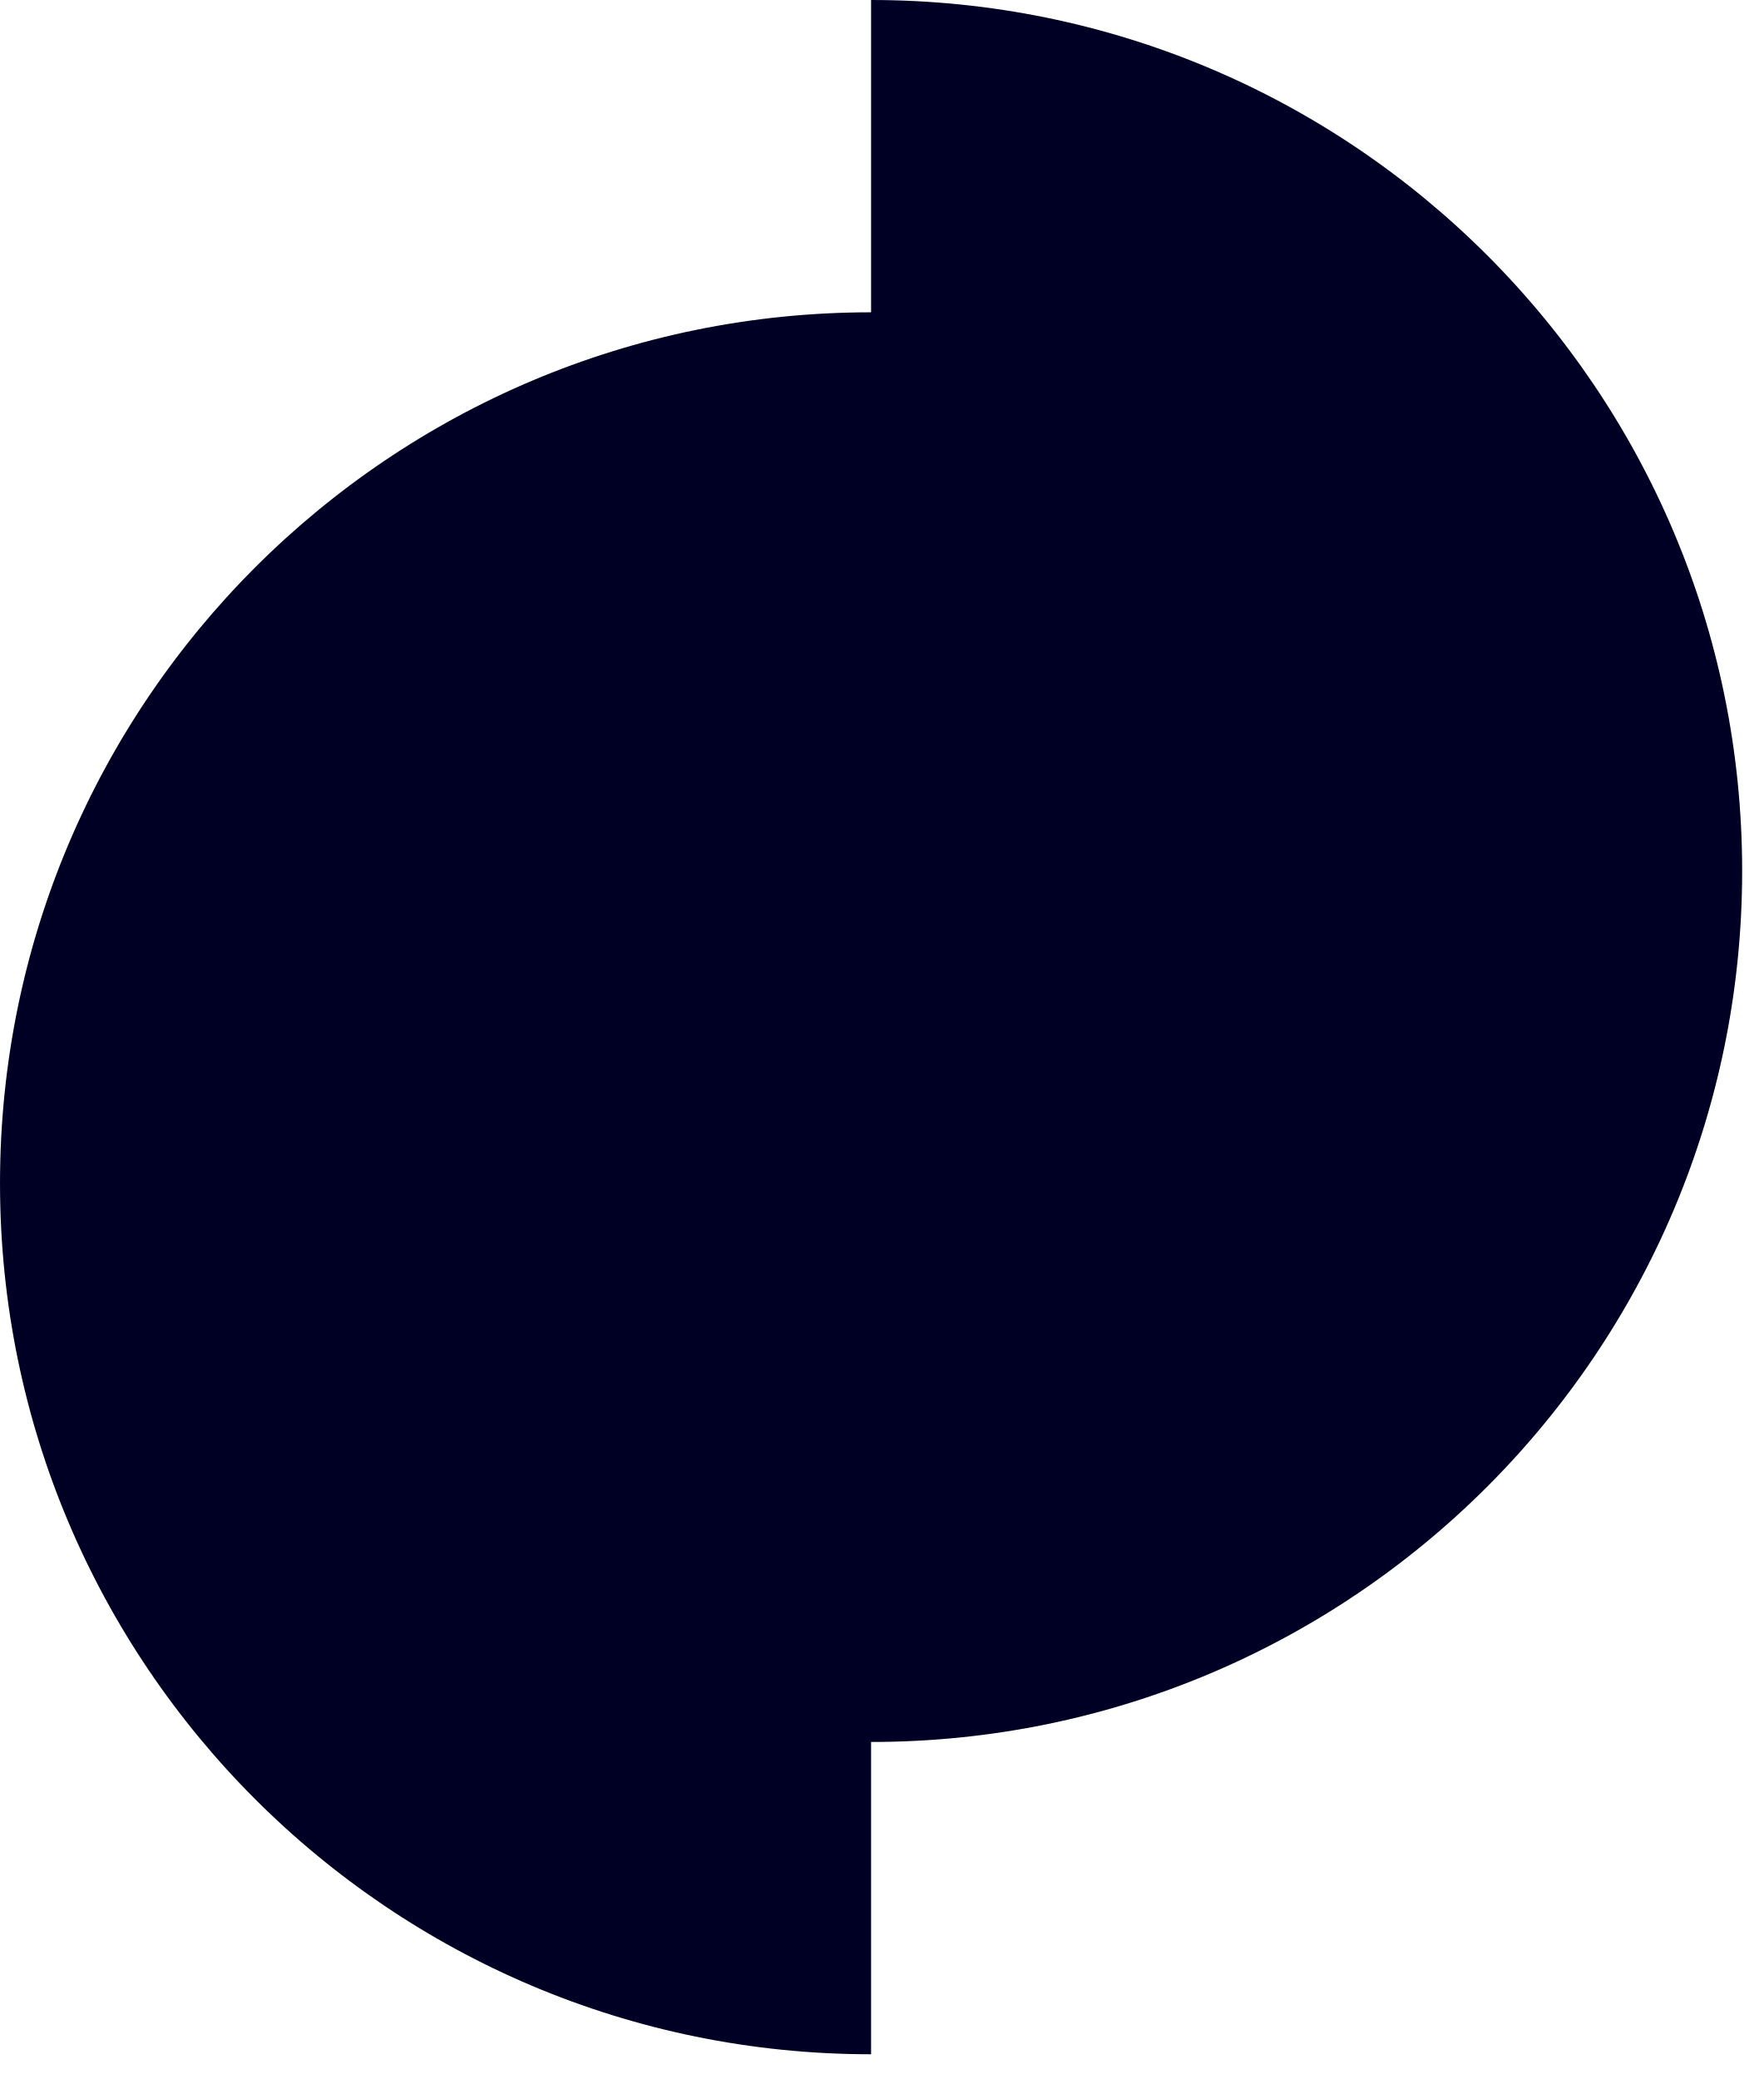
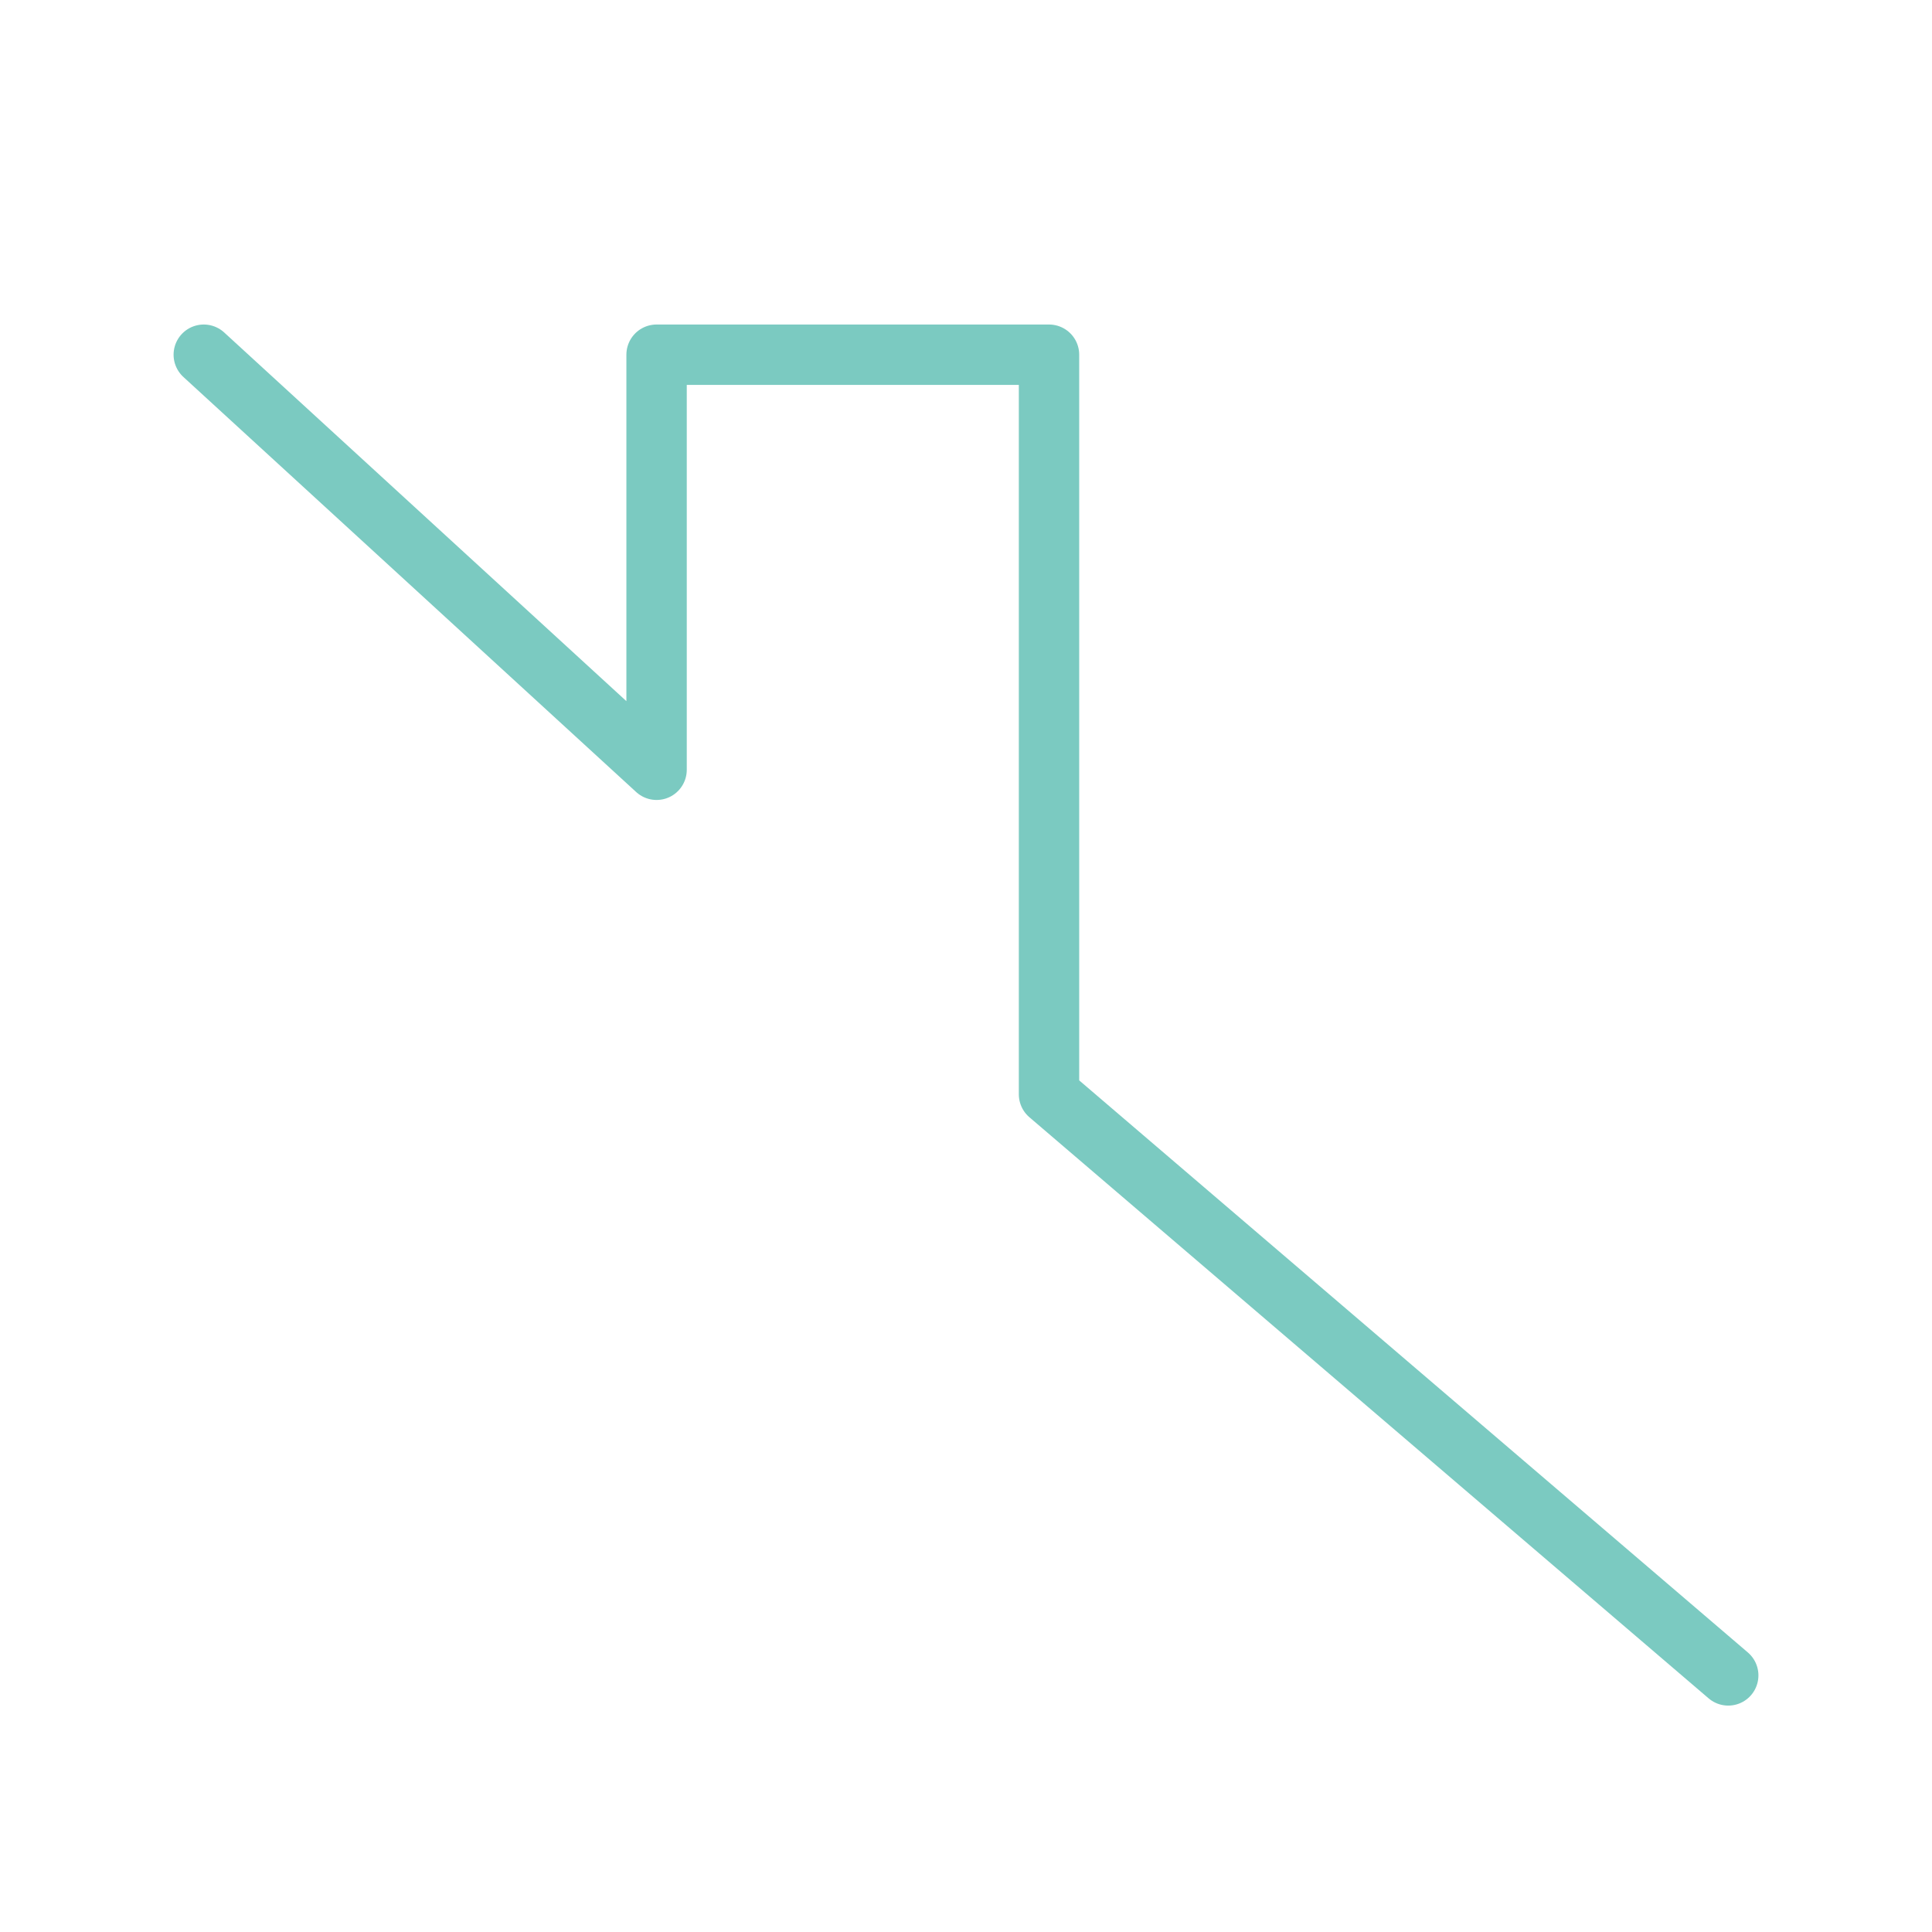
- <svg xmlns="http://www.w3.org/2000/svg" width="67" height="79" fill="none">
-   <path d="M33.097 78.06a33.096 33.096 0 1 1 0-66.193V78.06ZM33.097 0a33.096 33.096 0 1 1 0 66.193V0Z" fill="#000024" />
+ <svg xmlns="http://www.w3.org/2000/svg" width="128" height="128" viewBox="0 0 128 128">
+   <path d="M 13.5,23.5 L 43.5,51 L 43.5,23.5 L 69.5,23.5 L 69.5,72.5 L 114.5,111" fill="none" stroke="#7BCAC1" stroke-width="4" stroke-linecap="round" stroke-linejoin="round" />
</svg>
